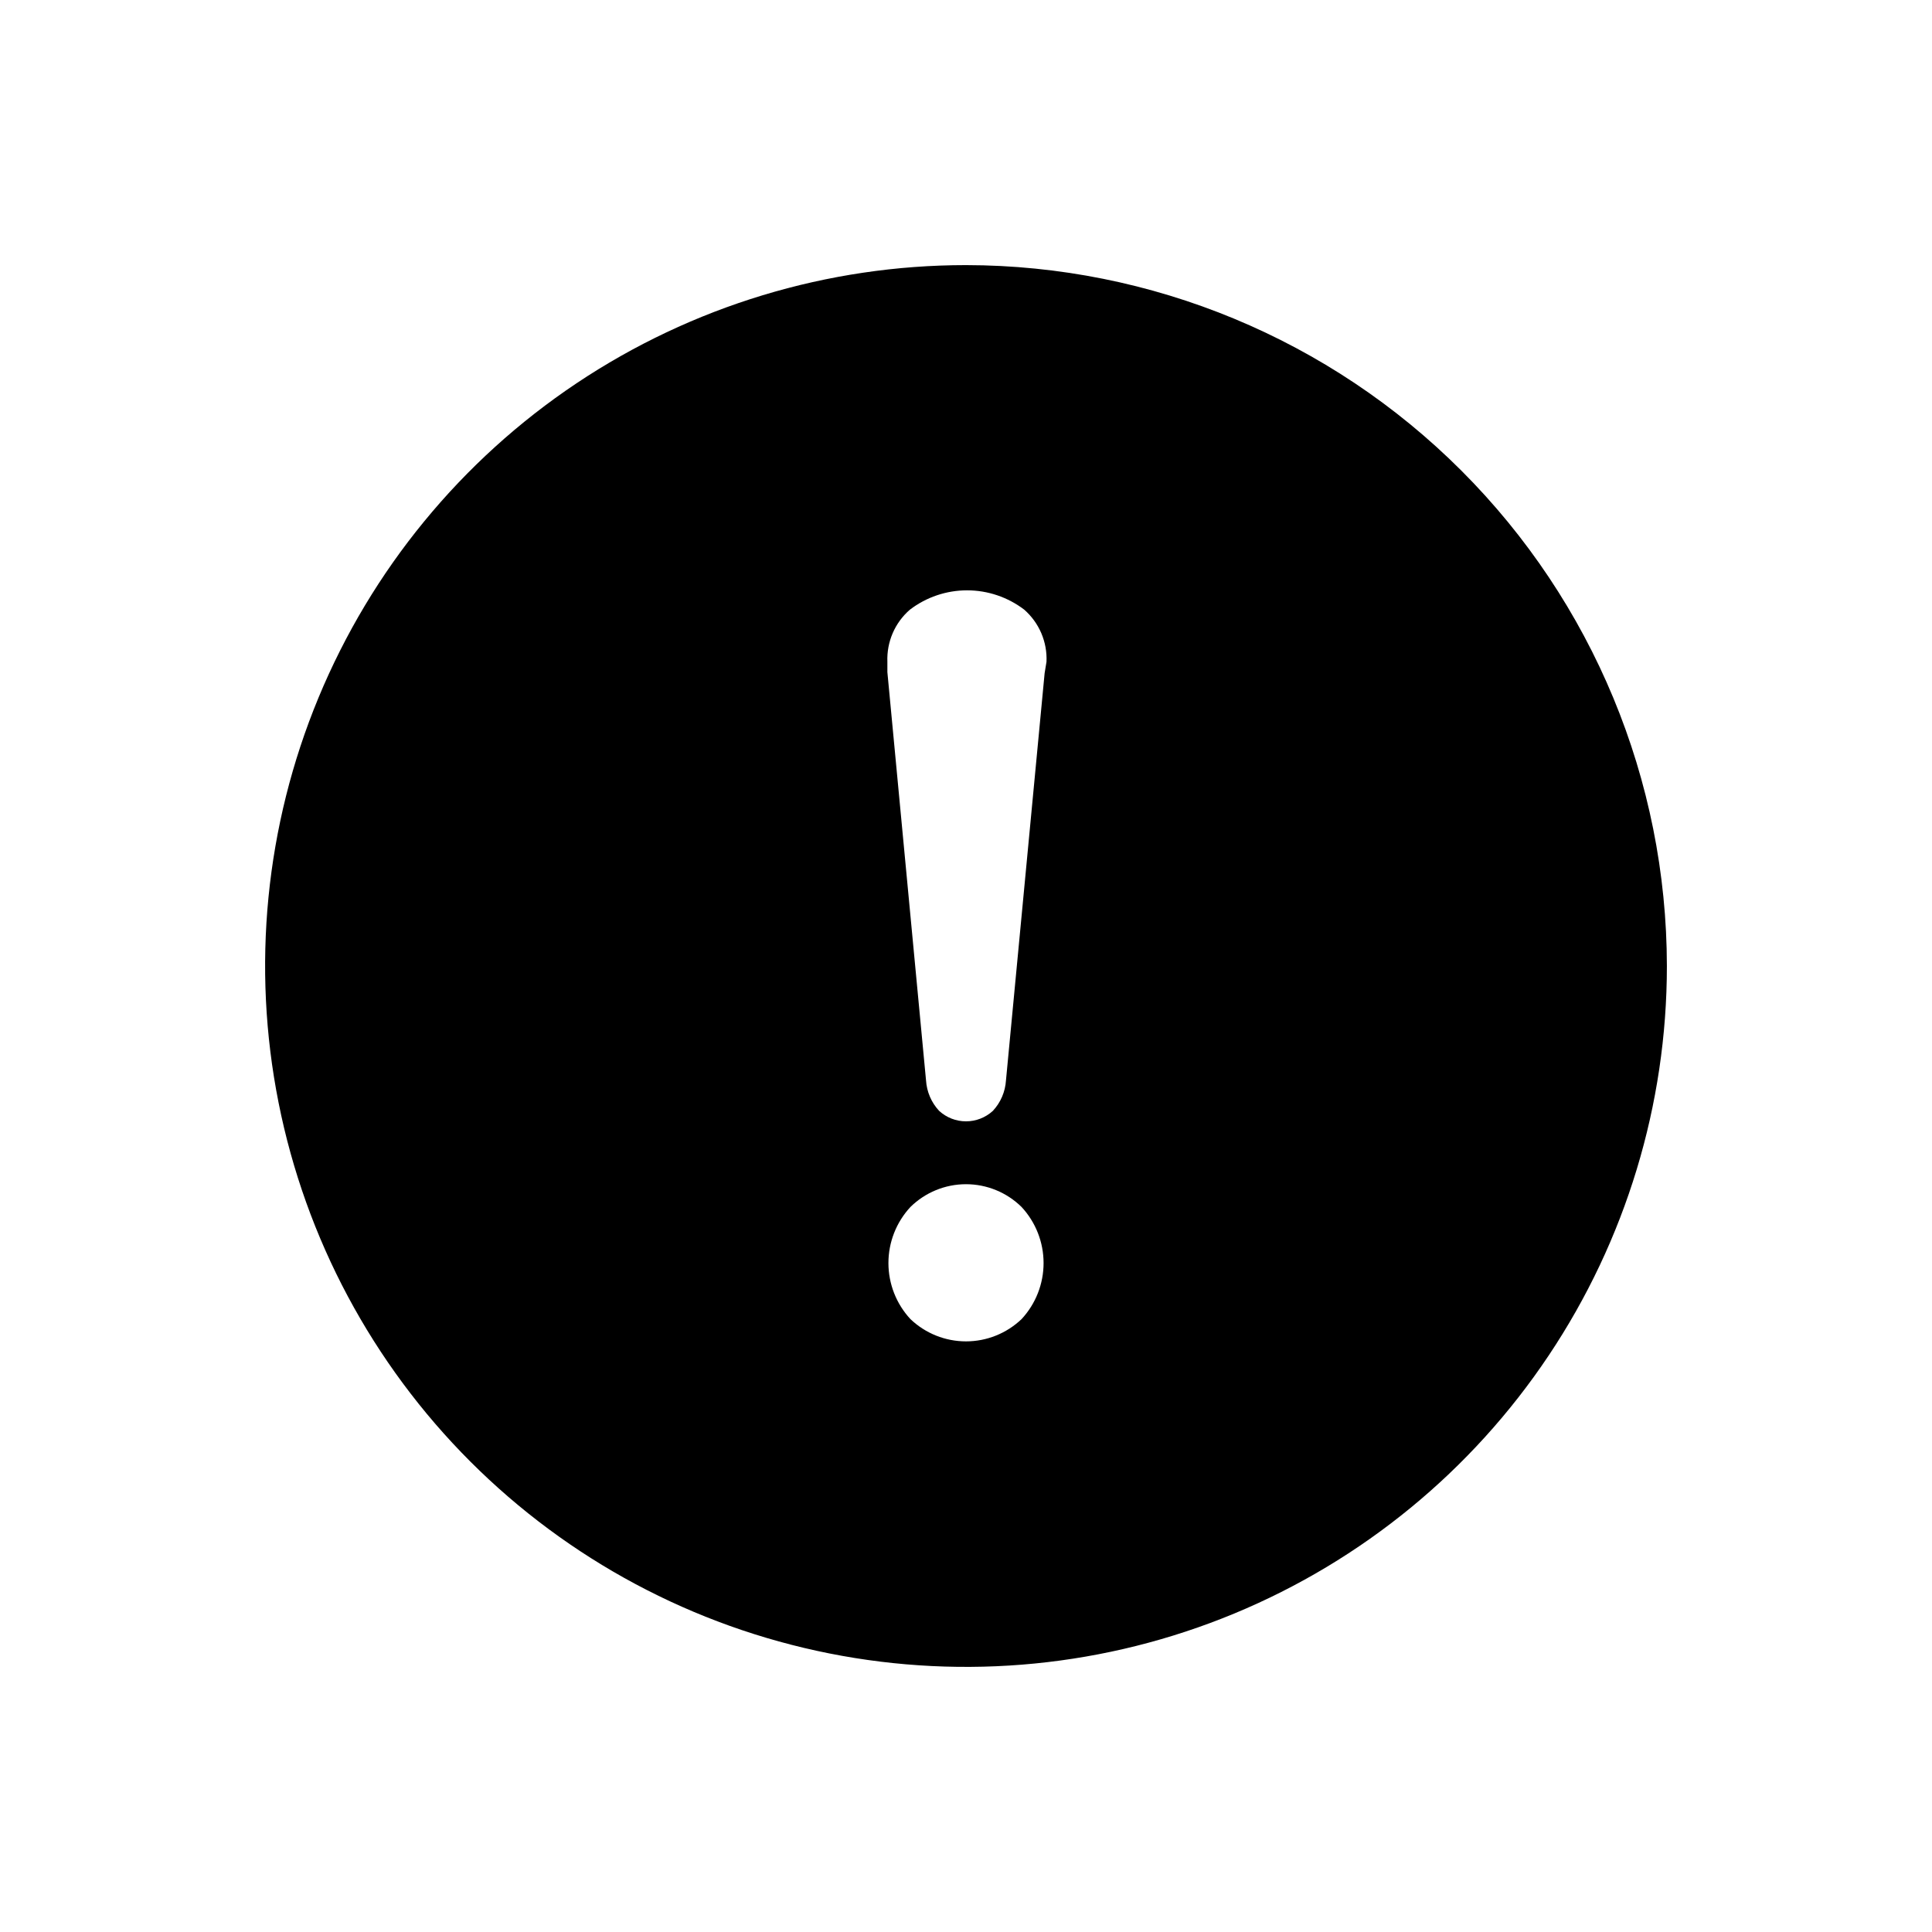
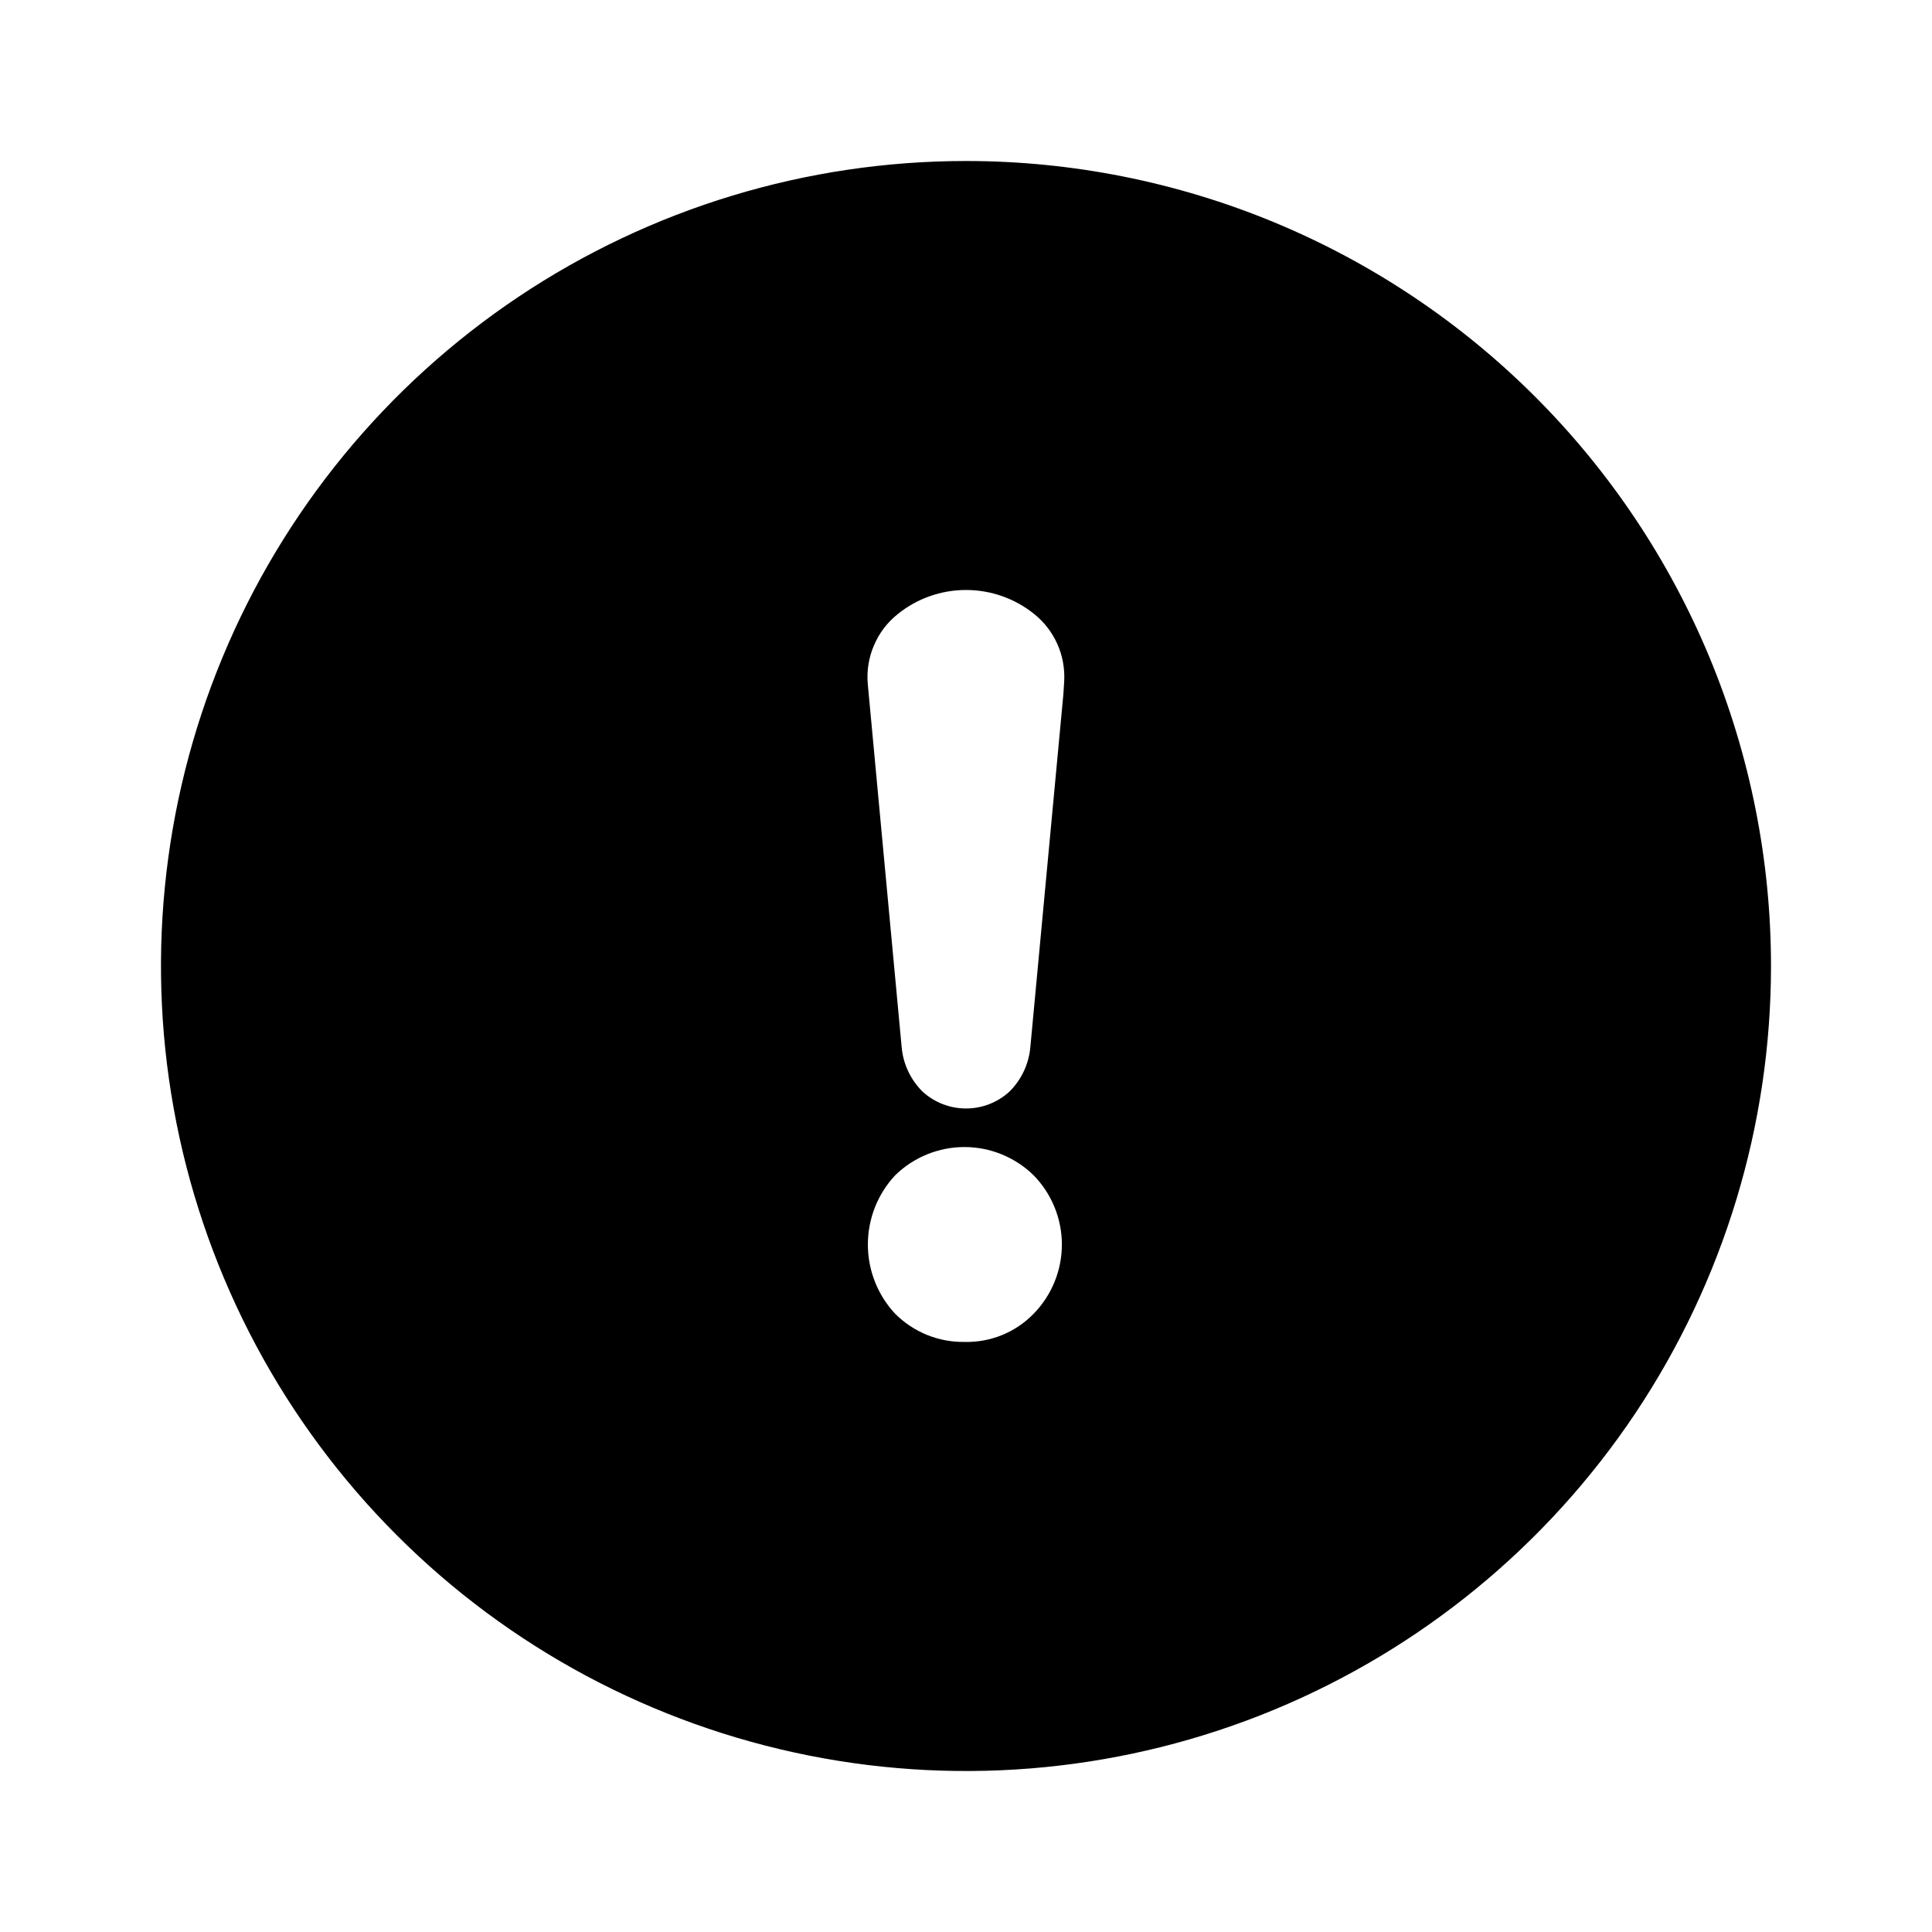
- <svg xmlns="http://www.w3.org/2000/svg" width="72" height="72" viewBox="0 0 72 72" fill="none">
-   <path d="M36 9.88C30.834 9.88 25.784 11.412 21.488 14.282C17.193 17.152 13.845 21.232 11.868 26.004C9.891 30.777 9.374 36.029 10.382 41.096C11.39 46.163 13.877 50.817 17.53 54.47C21.183 58.123 25.837 60.61 30.904 61.618C35.971 62.626 41.223 62.109 45.996 60.132C50.769 58.155 54.848 54.807 57.718 50.511C60.588 46.216 62.12 41.166 62.12 36C62.112 29.075 59.358 22.436 54.461 17.539C49.564 12.642 42.925 9.888 36 9.88ZM38.07 49.16C37.512 49.692 36.771 49.989 36 49.989C35.229 49.989 34.488 49.692 33.93 49.16C33.402 48.592 33.109 47.845 33.109 47.07C33.109 46.295 33.402 45.548 33.93 44.98C34.482 44.437 35.225 44.132 36 44.132C36.775 44.132 37.518 44.437 38.07 44.98C38.598 45.548 38.891 46.295 38.891 47.07C38.891 47.845 38.598 48.592 38.07 49.16ZM38.93 25.09L37.49 40.26C37.464 40.685 37.291 41.089 37 41.4C36.727 41.65 36.37 41.789 36 41.789C35.63 41.789 35.273 41.65 35 41.4C34.709 41.089 34.536 40.685 34.51 40.26L33.07 25.05V24.66C33.056 24.294 33.124 23.93 33.269 23.594C33.414 23.259 33.633 22.96 33.91 22.72C34.522 22.253 35.27 22 36.04 22C36.81 22 37.558 22.253 38.17 22.72C38.445 22.961 38.662 23.26 38.806 23.596C38.949 23.931 39.016 24.295 39 24.66L38.93 25.09Z" fill="black" />
+ <svg xmlns="http://www.w3.org/2000/svg" width="24" height="24" viewBox="0 0 24 24" fill="none">
+   <path d="M12 2C10.022 2 8.089 2.586 6.444 3.685C4.8 4.784 3.518 6.346 2.761 8.173C2.004 10 1.806 12.011 2.192 13.951C2.578 15.891 3.53 17.672 4.929 19.071C6.327 20.47 8.109 21.422 10.049 21.808C11.989 22.194 14 21.996 15.827 21.239C17.654 20.482 19.216 19.2 20.315 17.556C21.413 15.911 22 13.978 22 12C22 10.687 21.741 9.386 21.239 8.173C20.736 6.96 20 5.858 19.071 4.929C18.142 4 17.04 3.264 15.827 2.761C14.614 2.259 13.313 2 12 2V2ZM12.84 16.32C12.729 16.434 12.595 16.525 12.447 16.585C12.299 16.645 12.14 16.674 11.98 16.67C11.82 16.672 11.662 16.642 11.514 16.582C11.367 16.522 11.233 16.433 11.12 16.32C10.902 16.087 10.781 15.779 10.781 15.46C10.781 15.141 10.902 14.833 11.12 14.6C11.35 14.375 11.659 14.249 11.98 14.249C12.302 14.249 12.61 14.375 12.84 14.6C13.065 14.83 13.191 15.139 13.191 15.46C13.191 15.781 13.065 16.09 12.84 16.32V16.32ZM13.21 8.62L12.8 13C12.783 13.212 12.691 13.41 12.54 13.56C12.393 13.695 12.2 13.77 12 13.77C11.8 13.77 11.607 13.695 11.46 13.56C11.309 13.41 11.217 13.212 11.2 13L10.78 8.5C10.765 8.336 10.791 8.17 10.856 8.019C10.92 7.867 11.021 7.733 11.15 7.63C11.39 7.435 11.691 7.329 12 7.329C12.309 7.329 12.61 7.435 12.85 7.63C12.973 7.729 13.07 7.856 13.135 8.001C13.199 8.145 13.228 8.302 13.22 8.46L13.21 8.62Z" fill="black" />
</svg>
